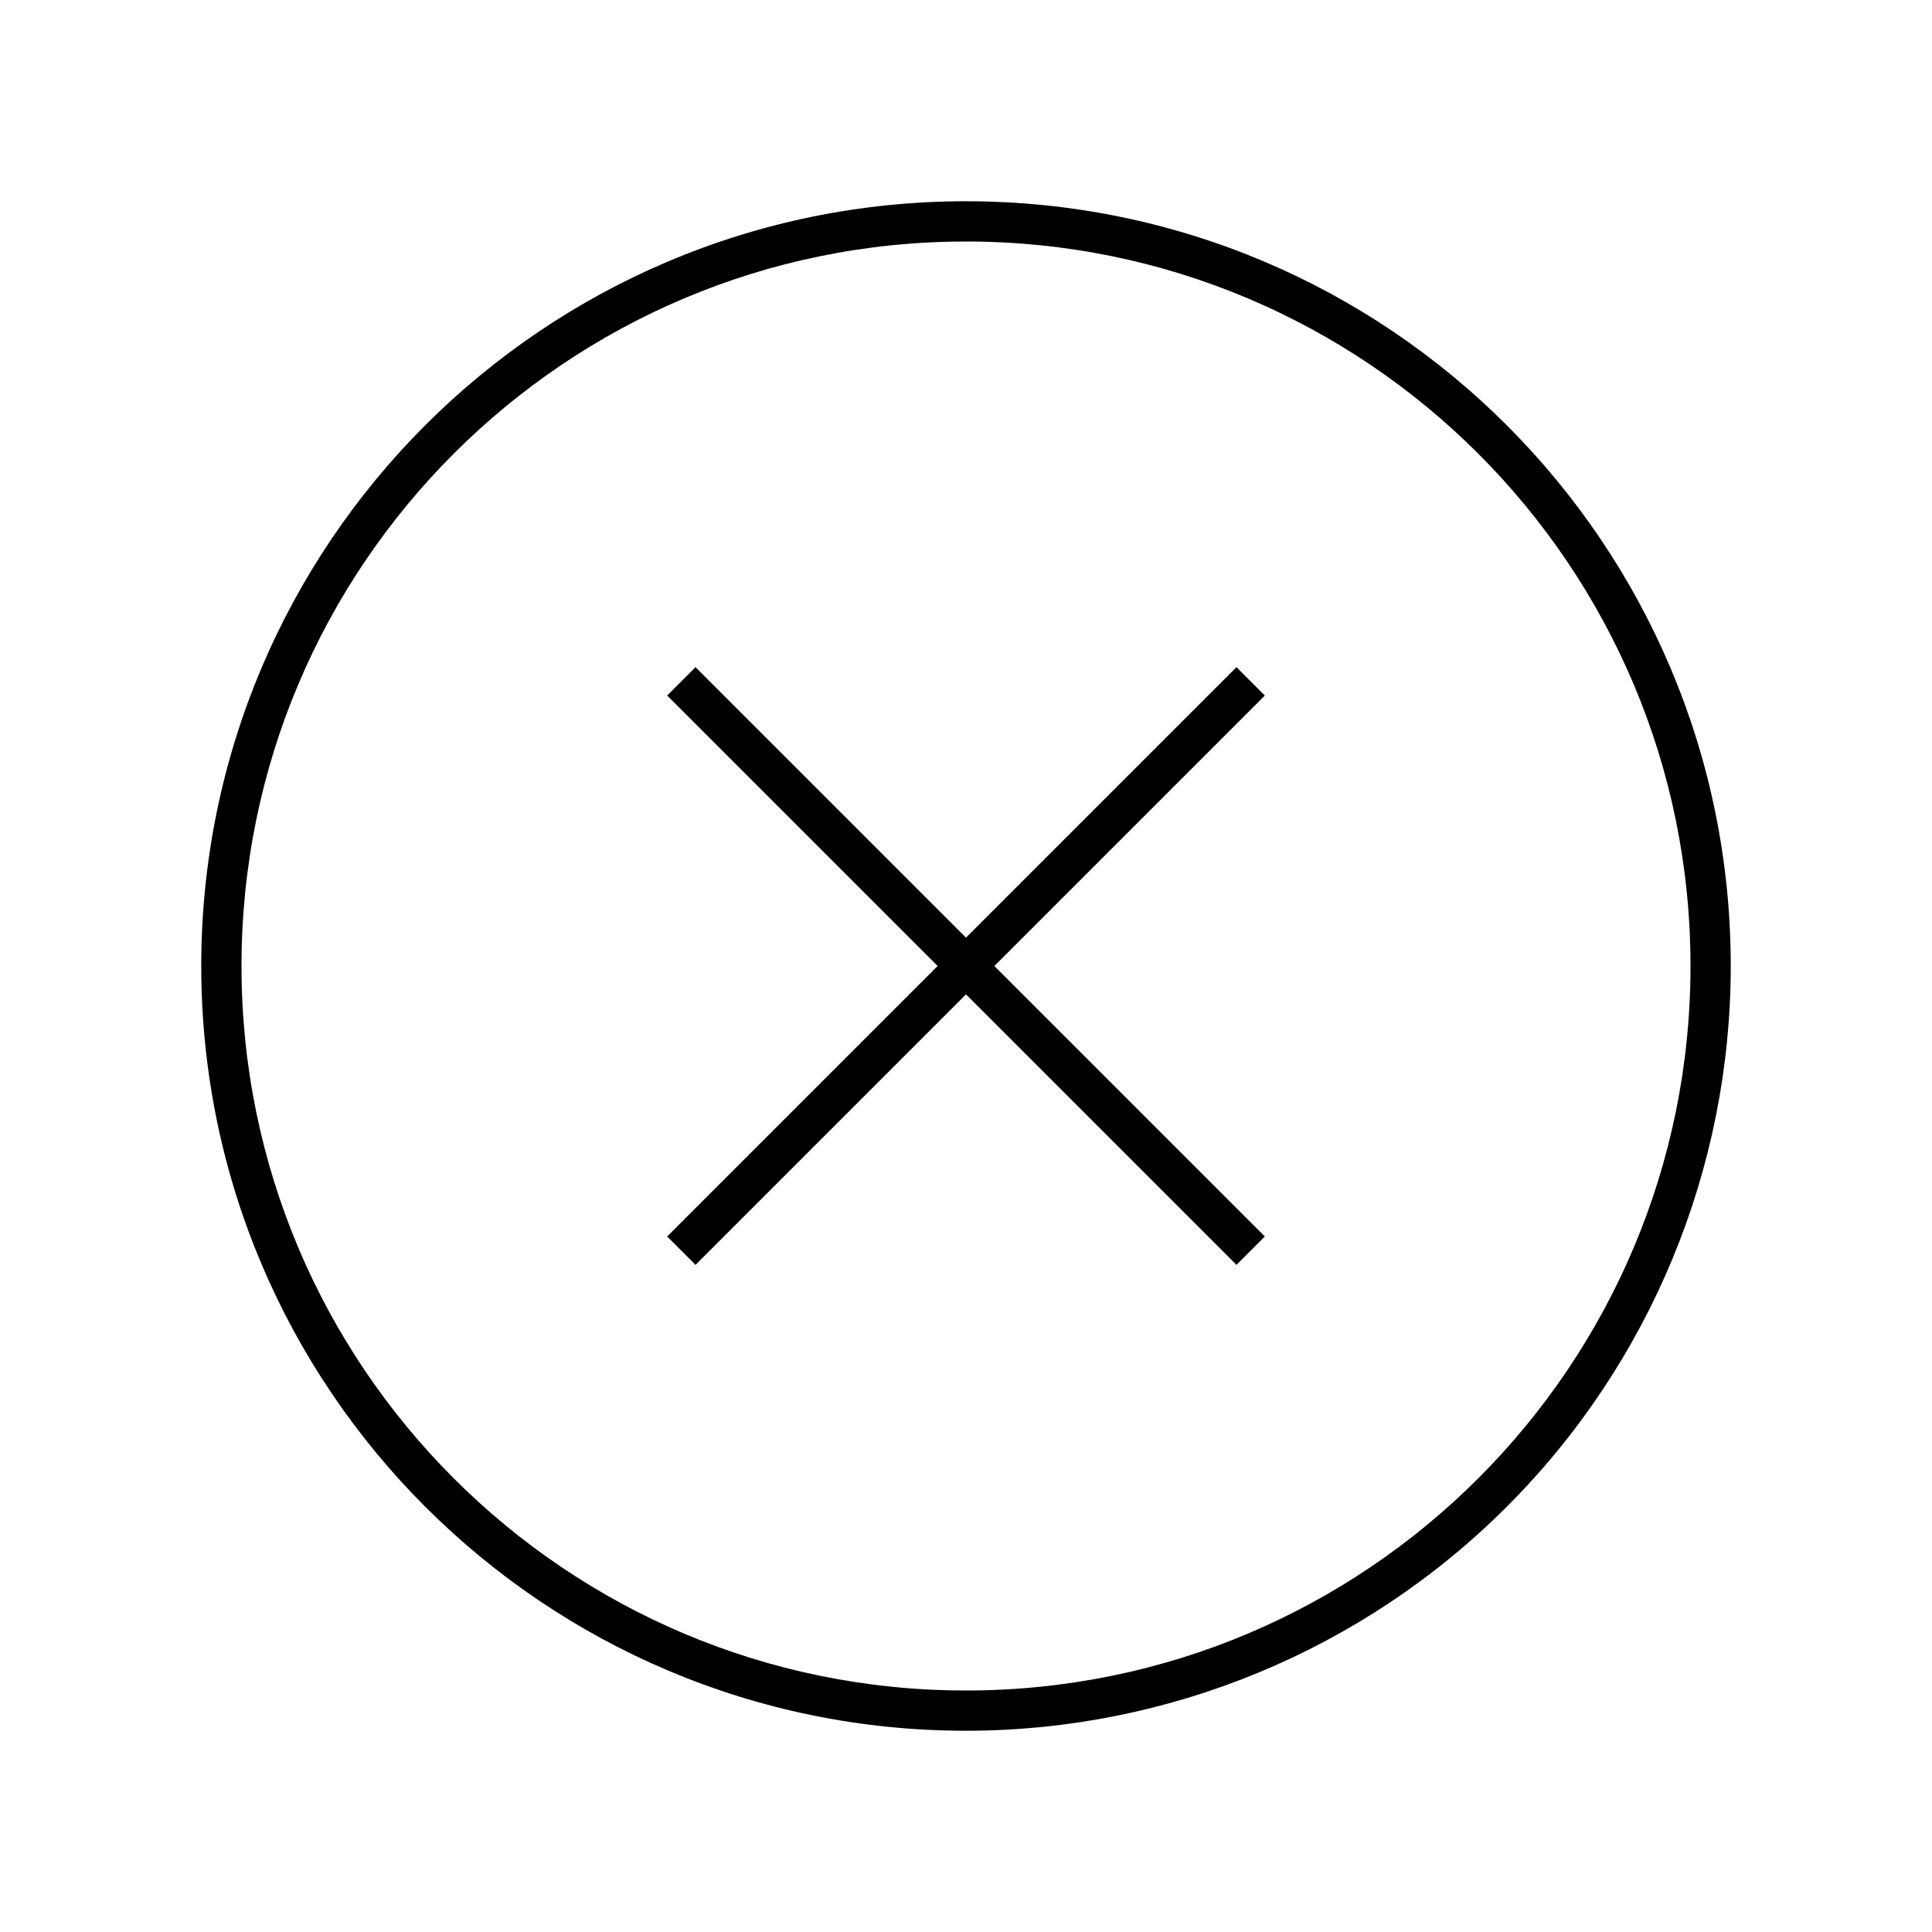
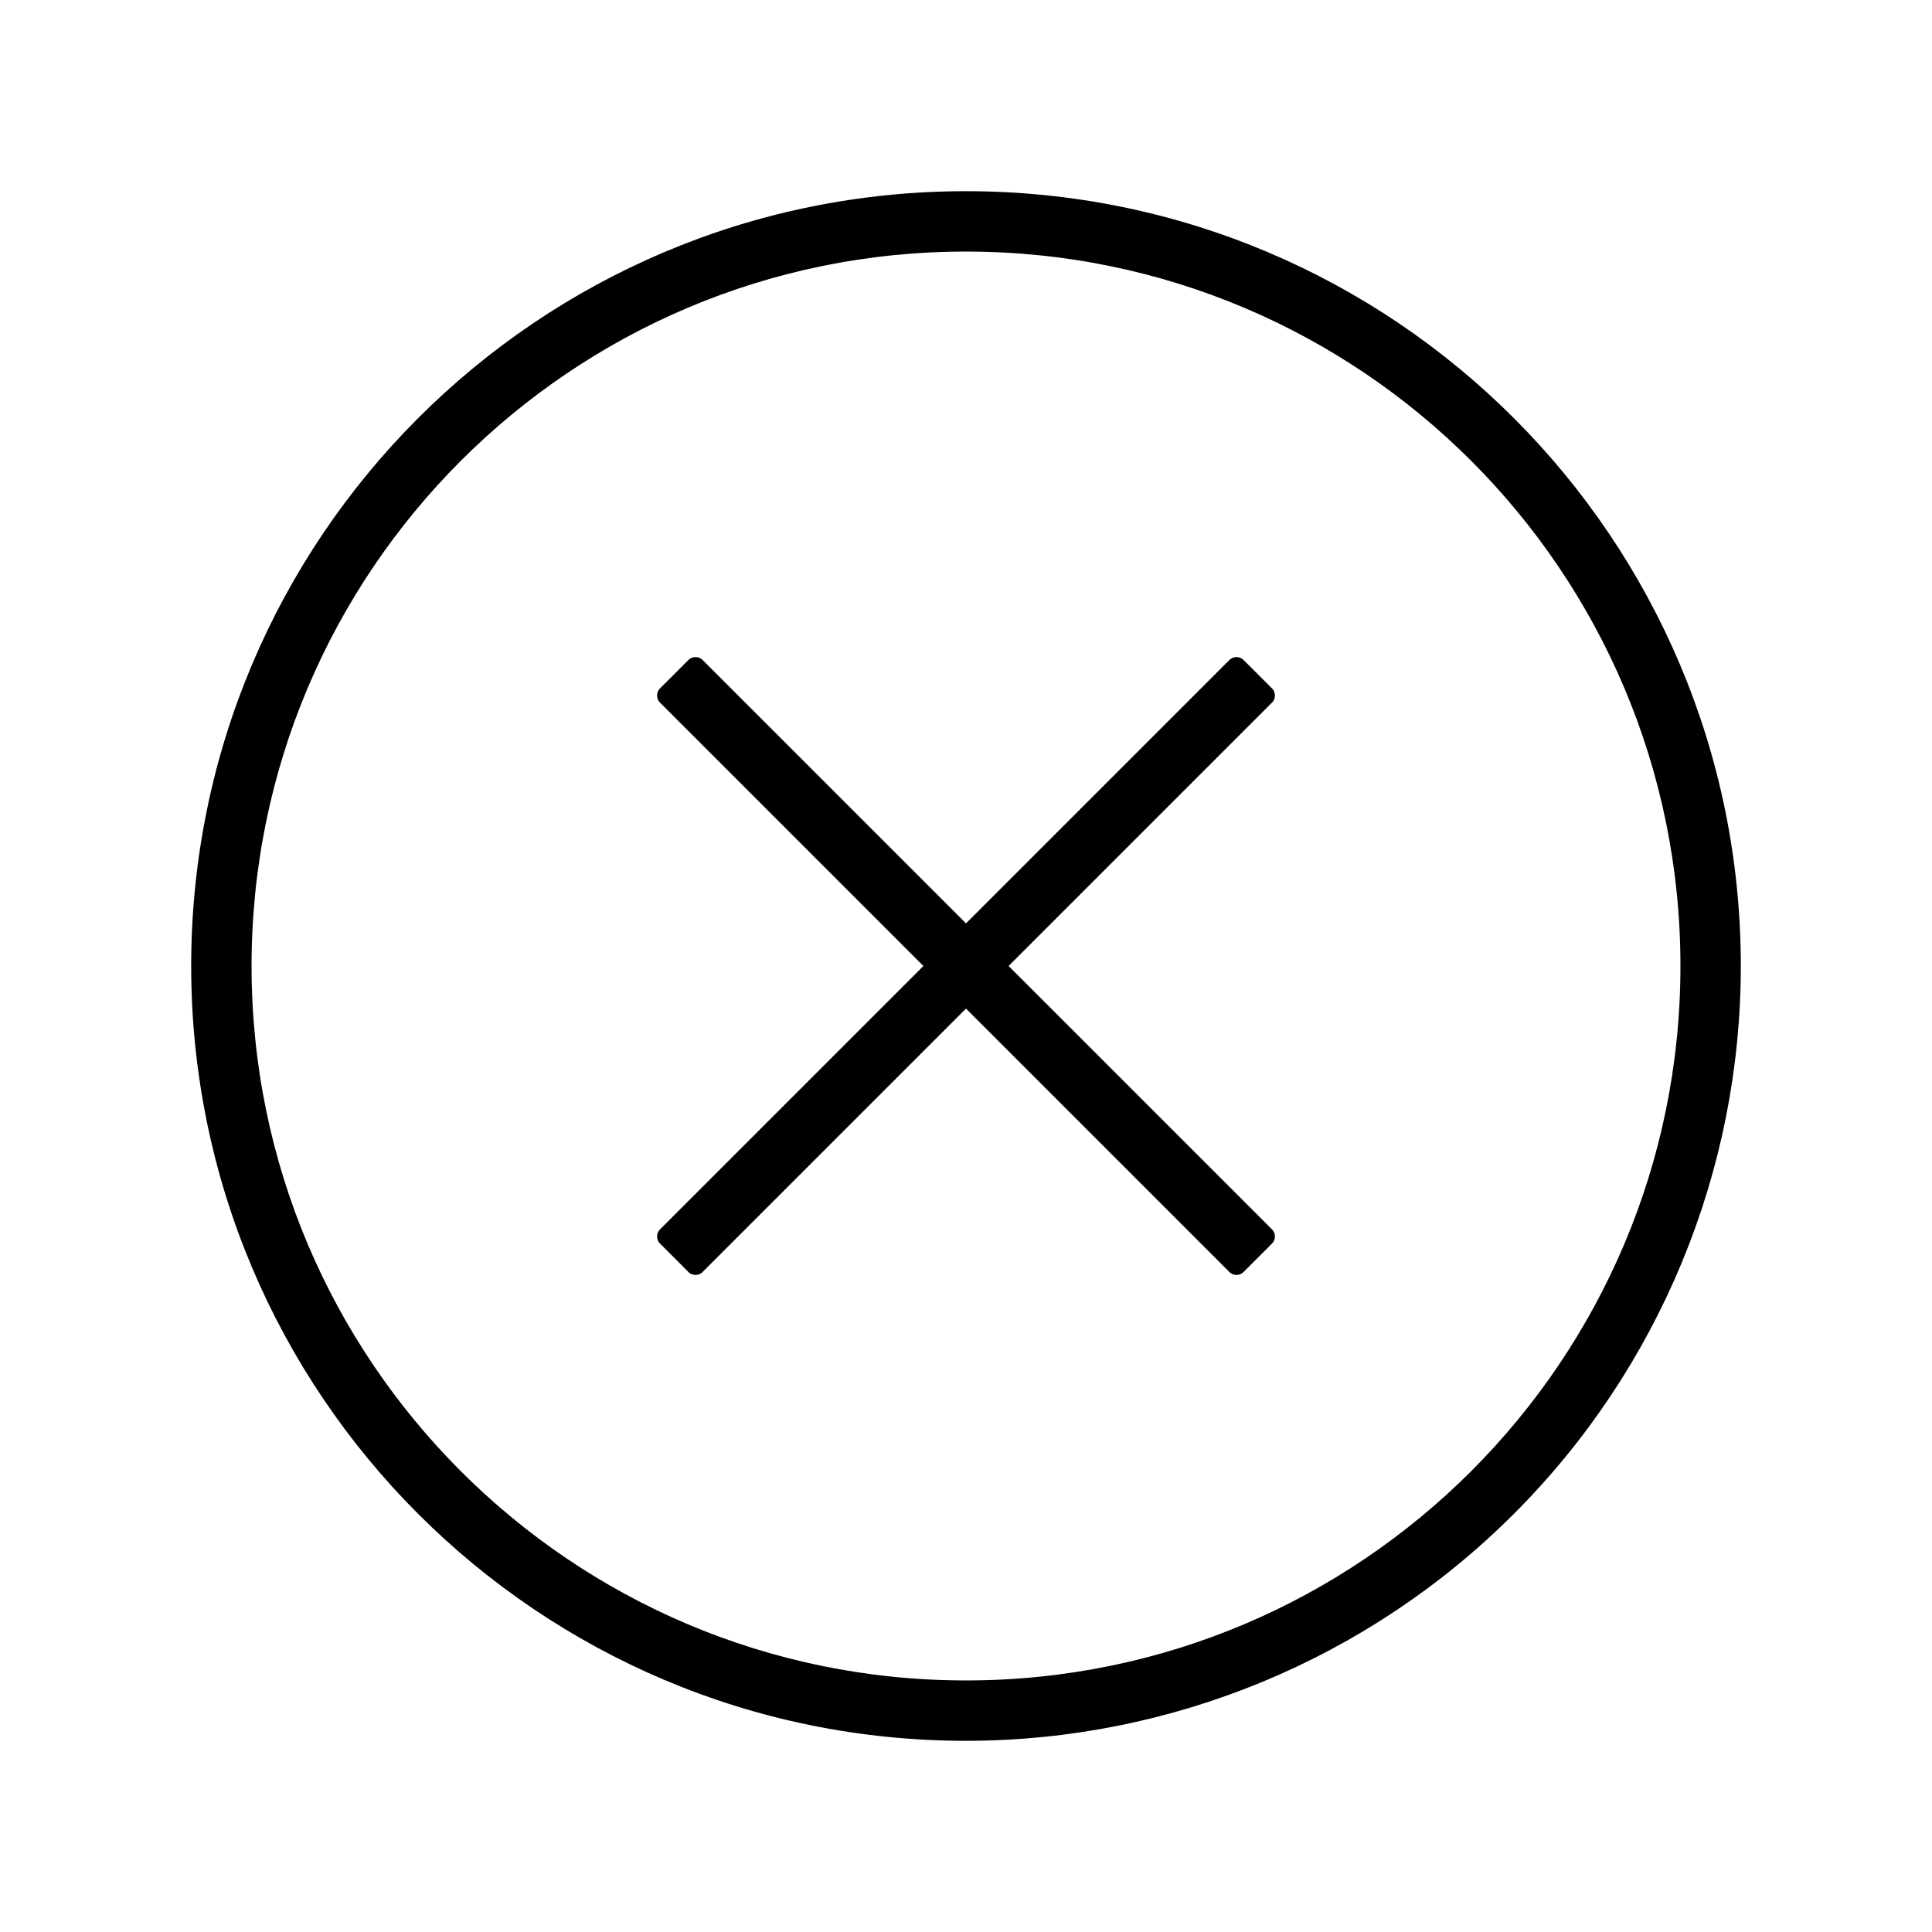
- <svg xmlns="http://www.w3.org/2000/svg" width="96" height="96" aria-hidden="true" viewBox="0 0 96 96" fill="currentColor">
-   <path fillRule="evenodd" clipRule="evenodd" d="M48 86C27.013 86 10 68.987 10 48C10 27.013 27.013 10 48 10C68.987 10 86 27.013 86 48C86 58.078 81.996 67.744 74.87 74.87C67.744 81.996 58.078 86 48 86ZM48 12C28.118 12 12 28.118 12 48C12 67.882 28.118 84 48 84C67.882 84 84 67.882 84 48C84 28.118 67.882 12 48 12Z" fill="currentColor" />
-   <path fillRule="evenodd" clipRule="evenodd" d="M62.85 34.56L49.41 48L62.85 61.44L61.44 62.85L48 49.41L34.56 62.85L33.15 61.44L46.59 48L33.15 34.56L34.56 33.15L48 46.59L61.44 33.15L62.85 34.56Z" fill="currentColor" />
+ <svg xmlns="http://www.w3.org/2000/svg" stroke="currentColor" stroke-width="1" stroke-linejoin="round" aria-hidden="true" viewBox="0 0 96 96" fill="currentColor">
+   <path vector-effect="non-scaling-stroke" fill-rule="evenodd" clip-rule="evenodd" d="M48 86C27.013 86 10 68.987 10 48C10 27.013 27.013 10 48 10C68.987 10 86 27.013 86 48C86 58.078 81.996 67.744 74.87 74.87C67.744 81.996 58.078 86 48 86ZM48 12C28.118 12 12 28.118 12 48C12 67.882 28.118 84 48 84C67.882 84 84 67.882 84 48C84 28.118 67.882 12 48 12Z" fill="currentColor" />
+   <path vector-effect="non-scaling-stroke" fill-rule="evenodd" clip-rule="evenodd" d="M62.85 34.56L49.41 48L62.85 61.44L61.44 62.85L48 49.41L34.56 62.85L33.15 61.44L46.59 48L33.15 34.56L34.56 33.15L48 46.59L61.44 33.15L62.85 34.56Z" fill="currentColor" />
</svg>
